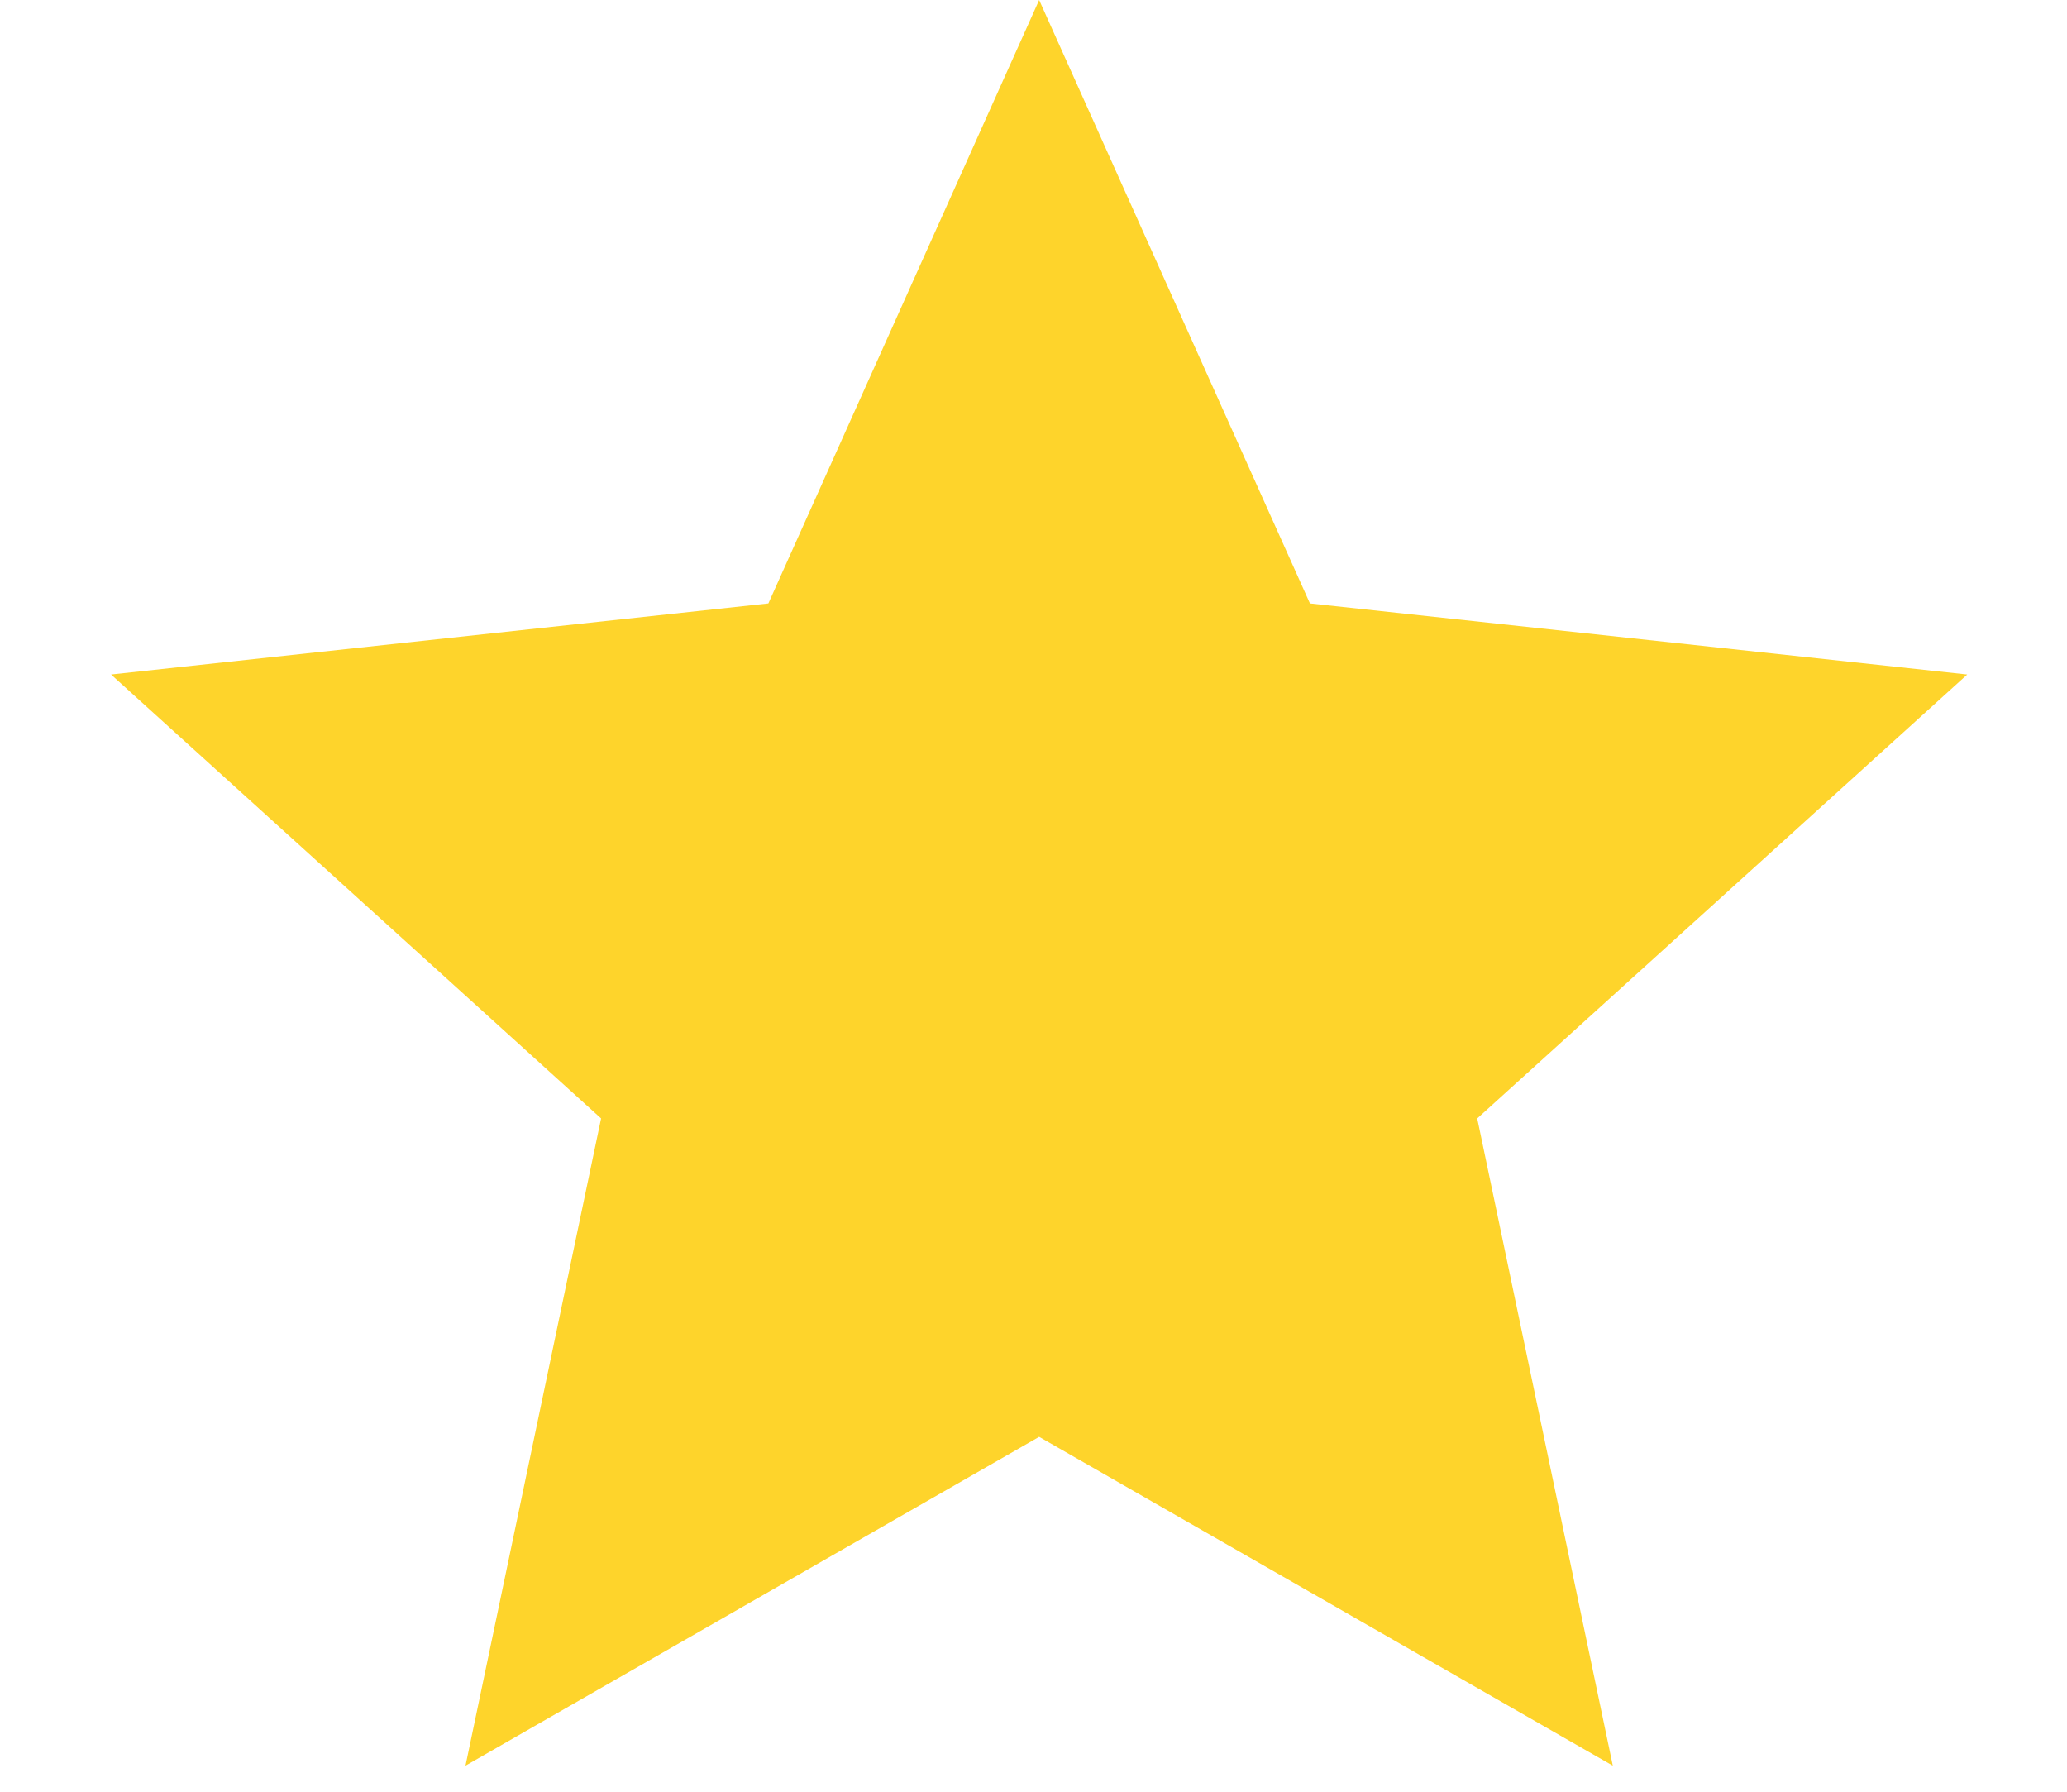
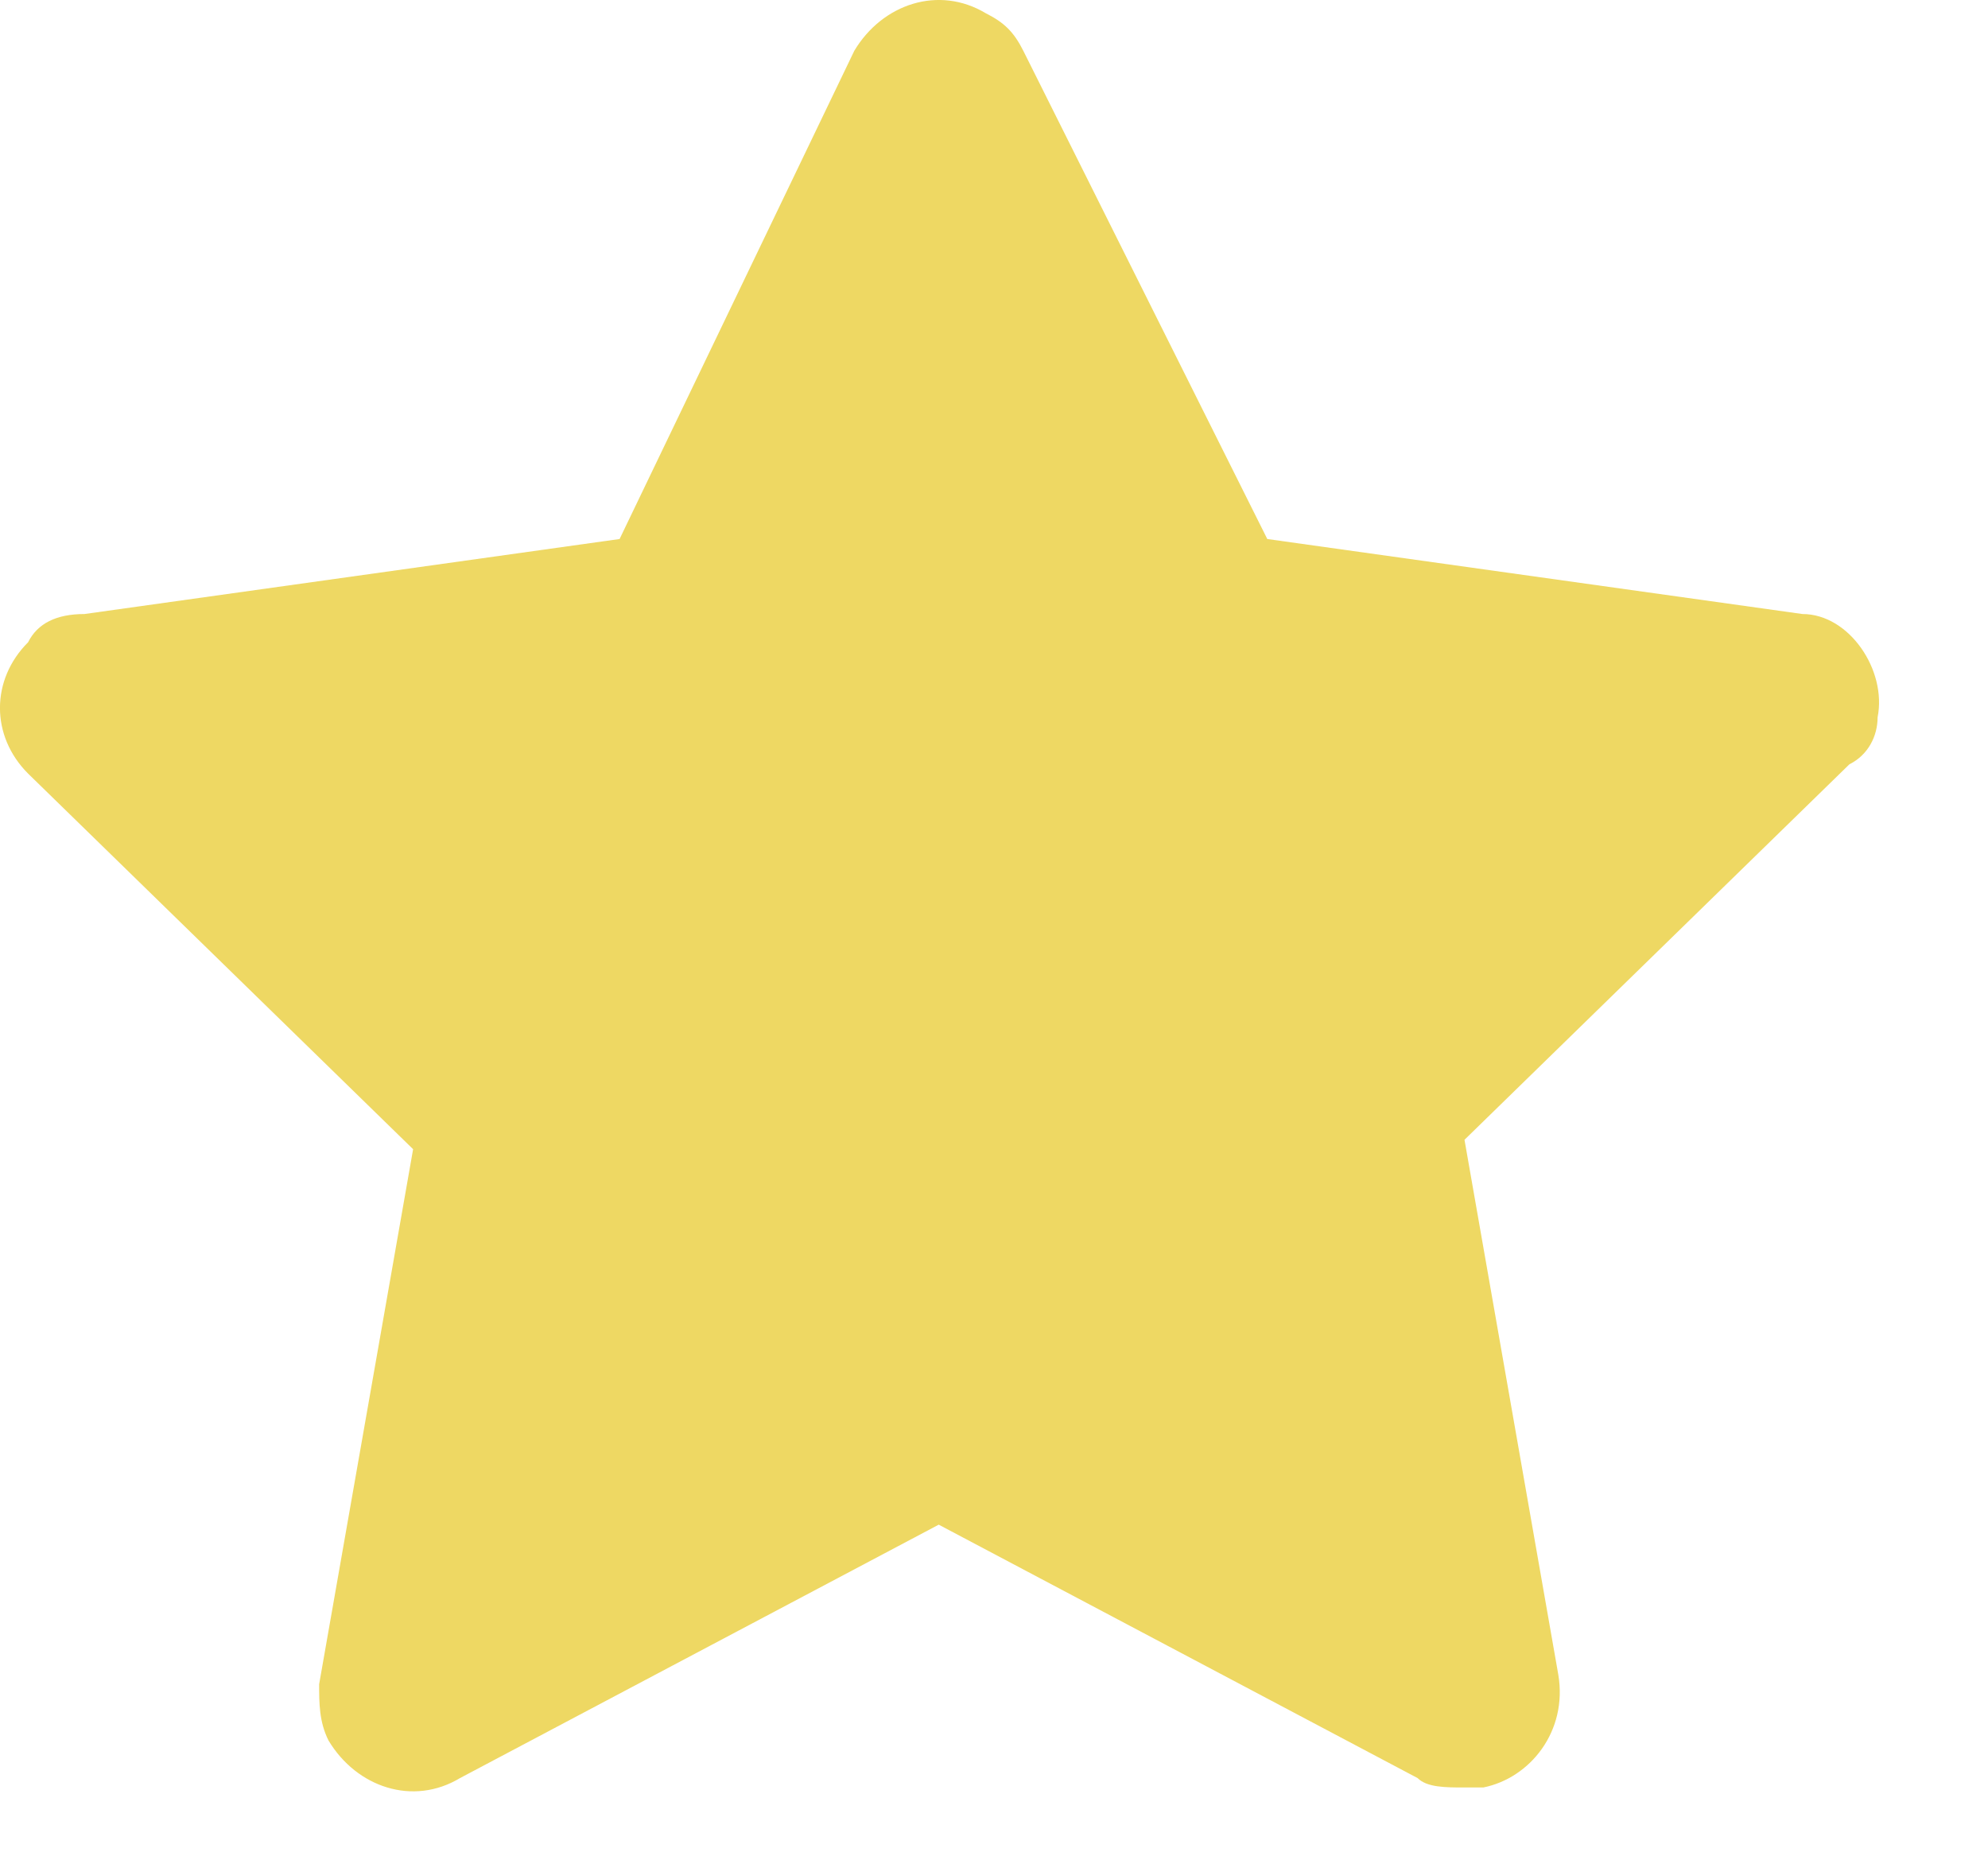
- <svg xmlns="http://www.w3.org/2000/svg" width="15" height="13" viewBox="0 0 15 13" fill="none">
-   <path d="M7.541 0L9.506 4.378L14.276 4.894L10.72 8.115L11.704 12.811L7.541 10.425L3.378 12.811L4.362 8.115L0.806 4.894L5.576 4.378L7.541 0Z" fill="#FED42B" />
+ <svg xmlns="http://www.w3.org/2000/svg" width="15" height="14" viewBox="0 0 15 14" fill="none">
+   <g id="Frame 6">
+     <path id="Vector" d="M14.167 5.412C14.238 5.058 13.954 4.633 13.6 4.633L9.562 4.067L7.721 0.383C7.65 0.242 7.579 0.171 7.438 0.1C7.083 -0.113 6.658 0.029 6.446 0.383L4.675 4.067L0.637 4.633C0.425 4.633 0.283 4.704 0.212 4.846C-0.071 5.129 -0.071 5.554 0.212 5.837L3.117 8.671L2.408 12.708C2.408 12.85 2.408 12.992 2.479 13.133C2.692 13.487 3.117 13.629 3.471 13.416L7.083 11.504L10.696 13.416C10.767 13.487 10.908 13.487 11.05 13.487C11.121 13.487 11.121 13.487 11.192 13.487C11.546 13.416 11.829 13.062 11.758 12.637L11.05 8.6L13.954 5.767C14.096 5.696 14.167 5.554 14.167 5.412Z" fill="#EED863" />
+   </g>
</svg>
